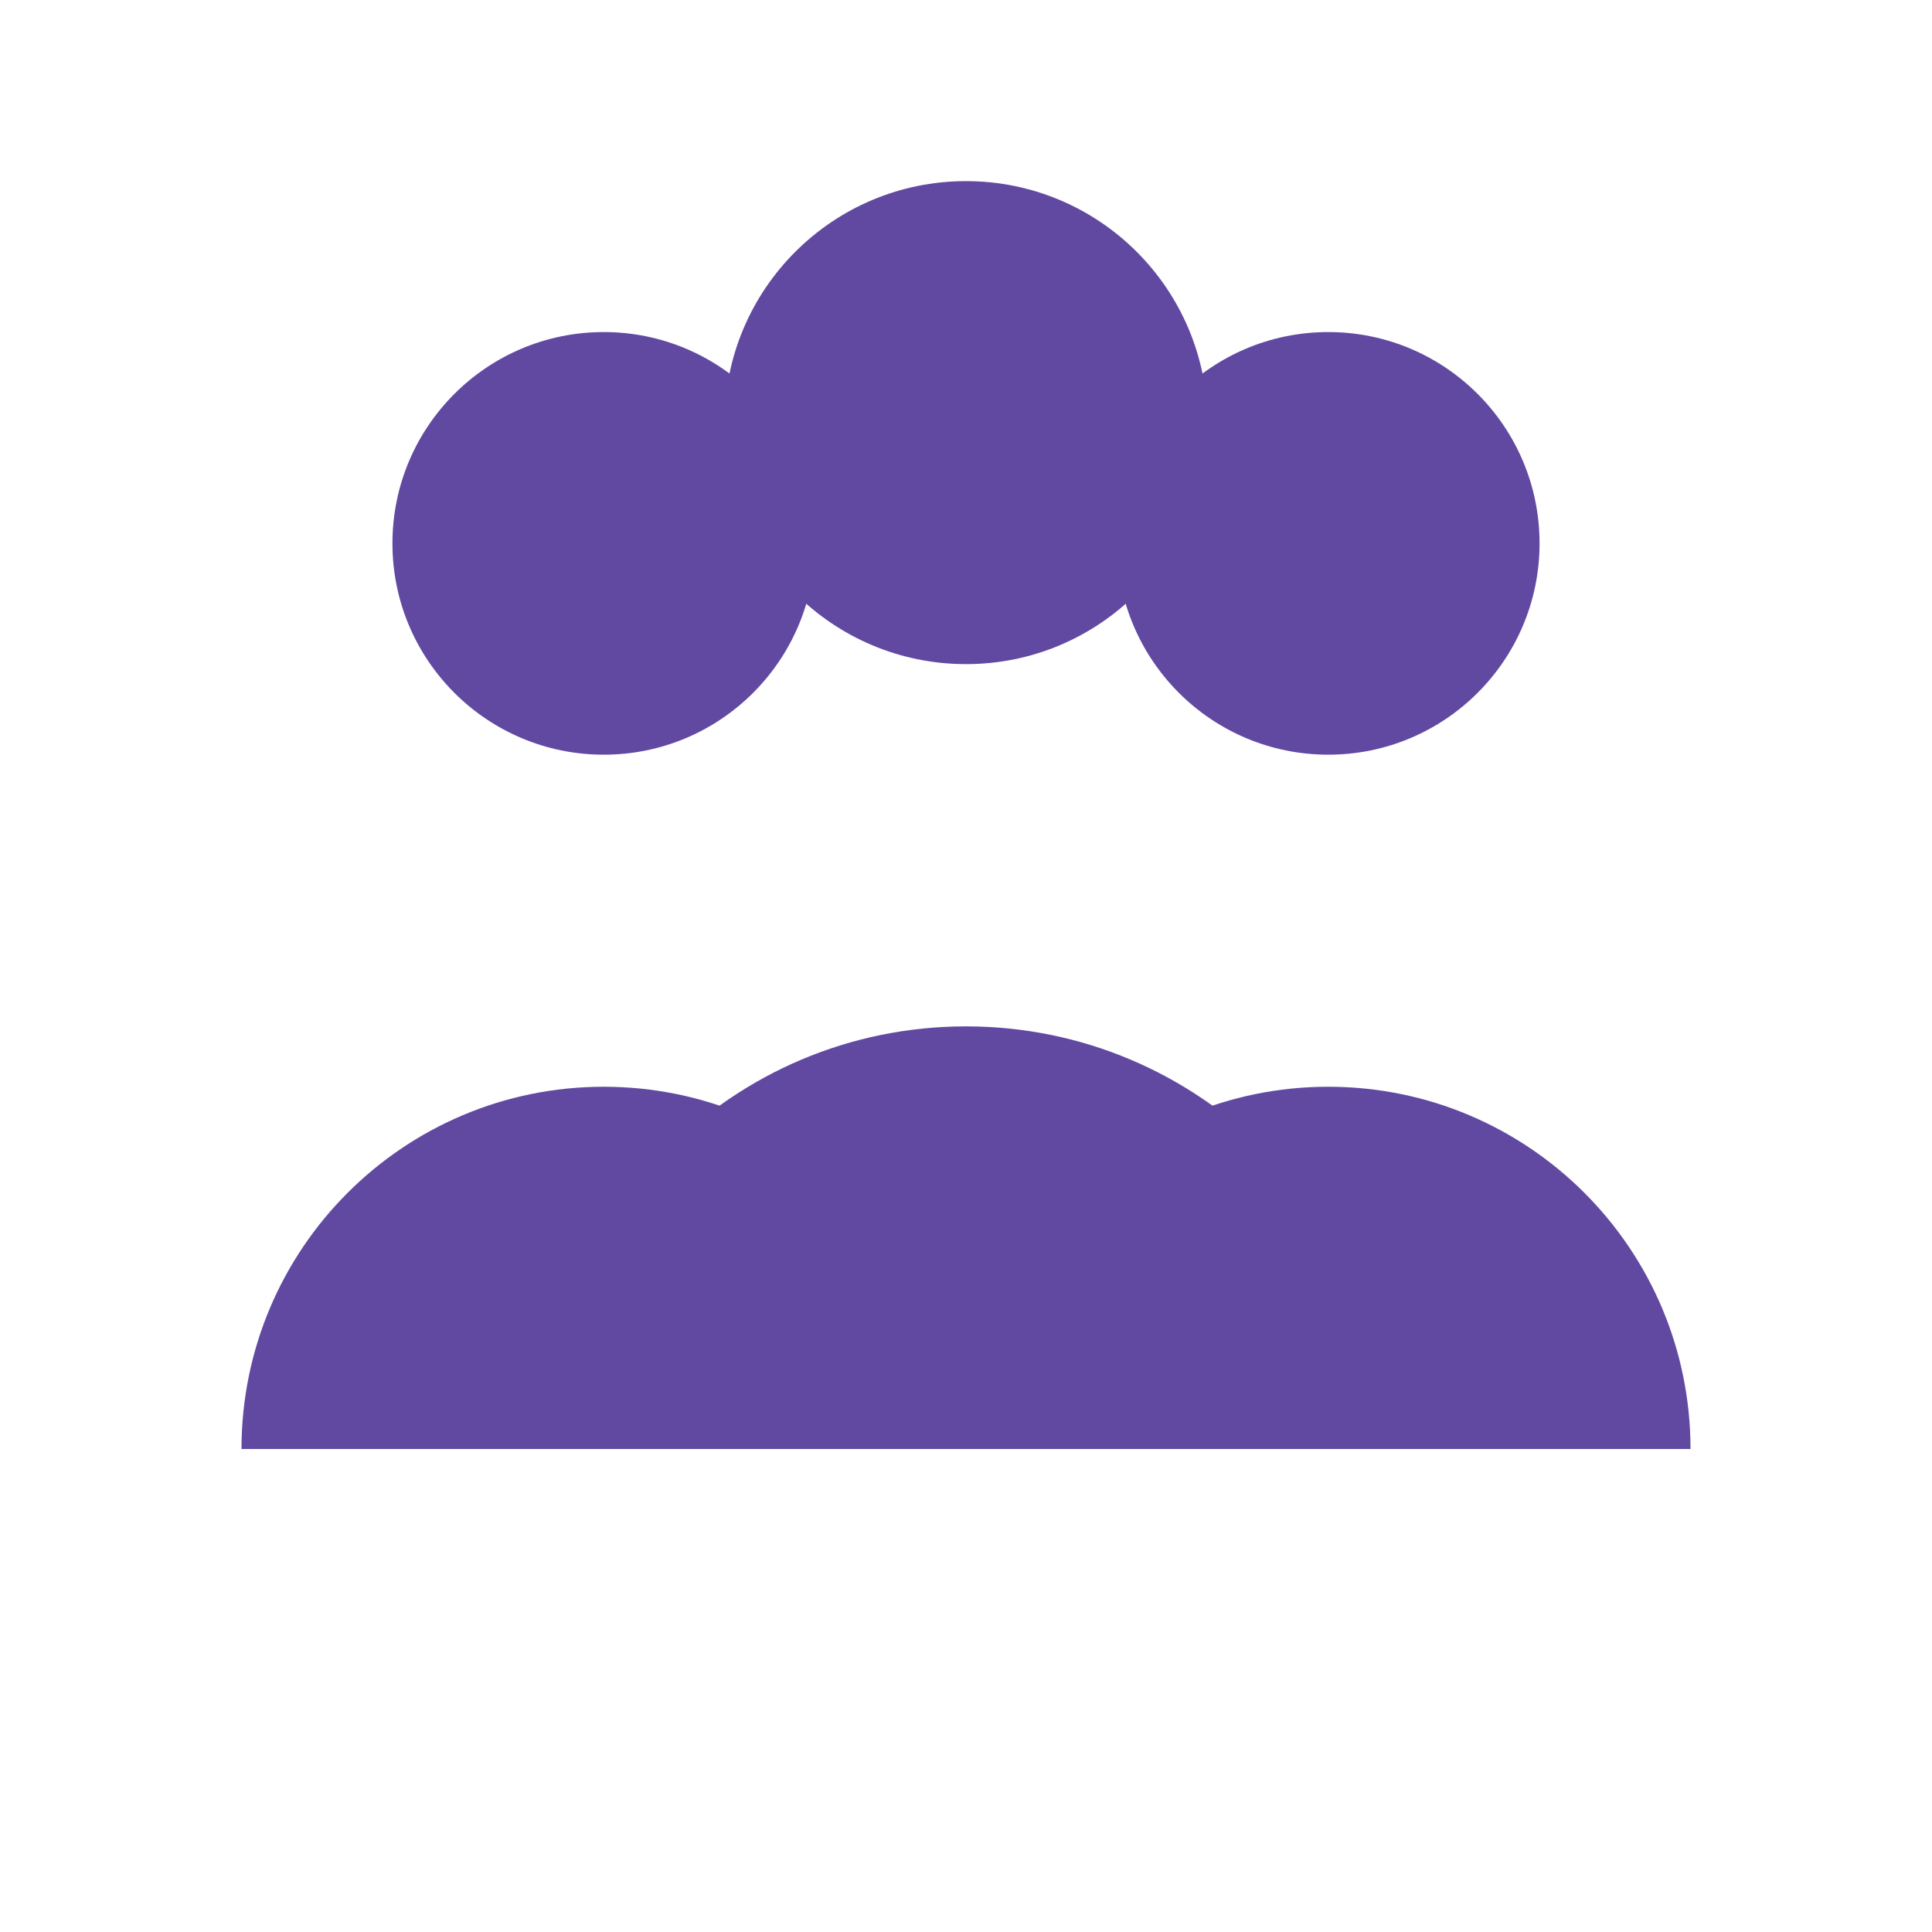
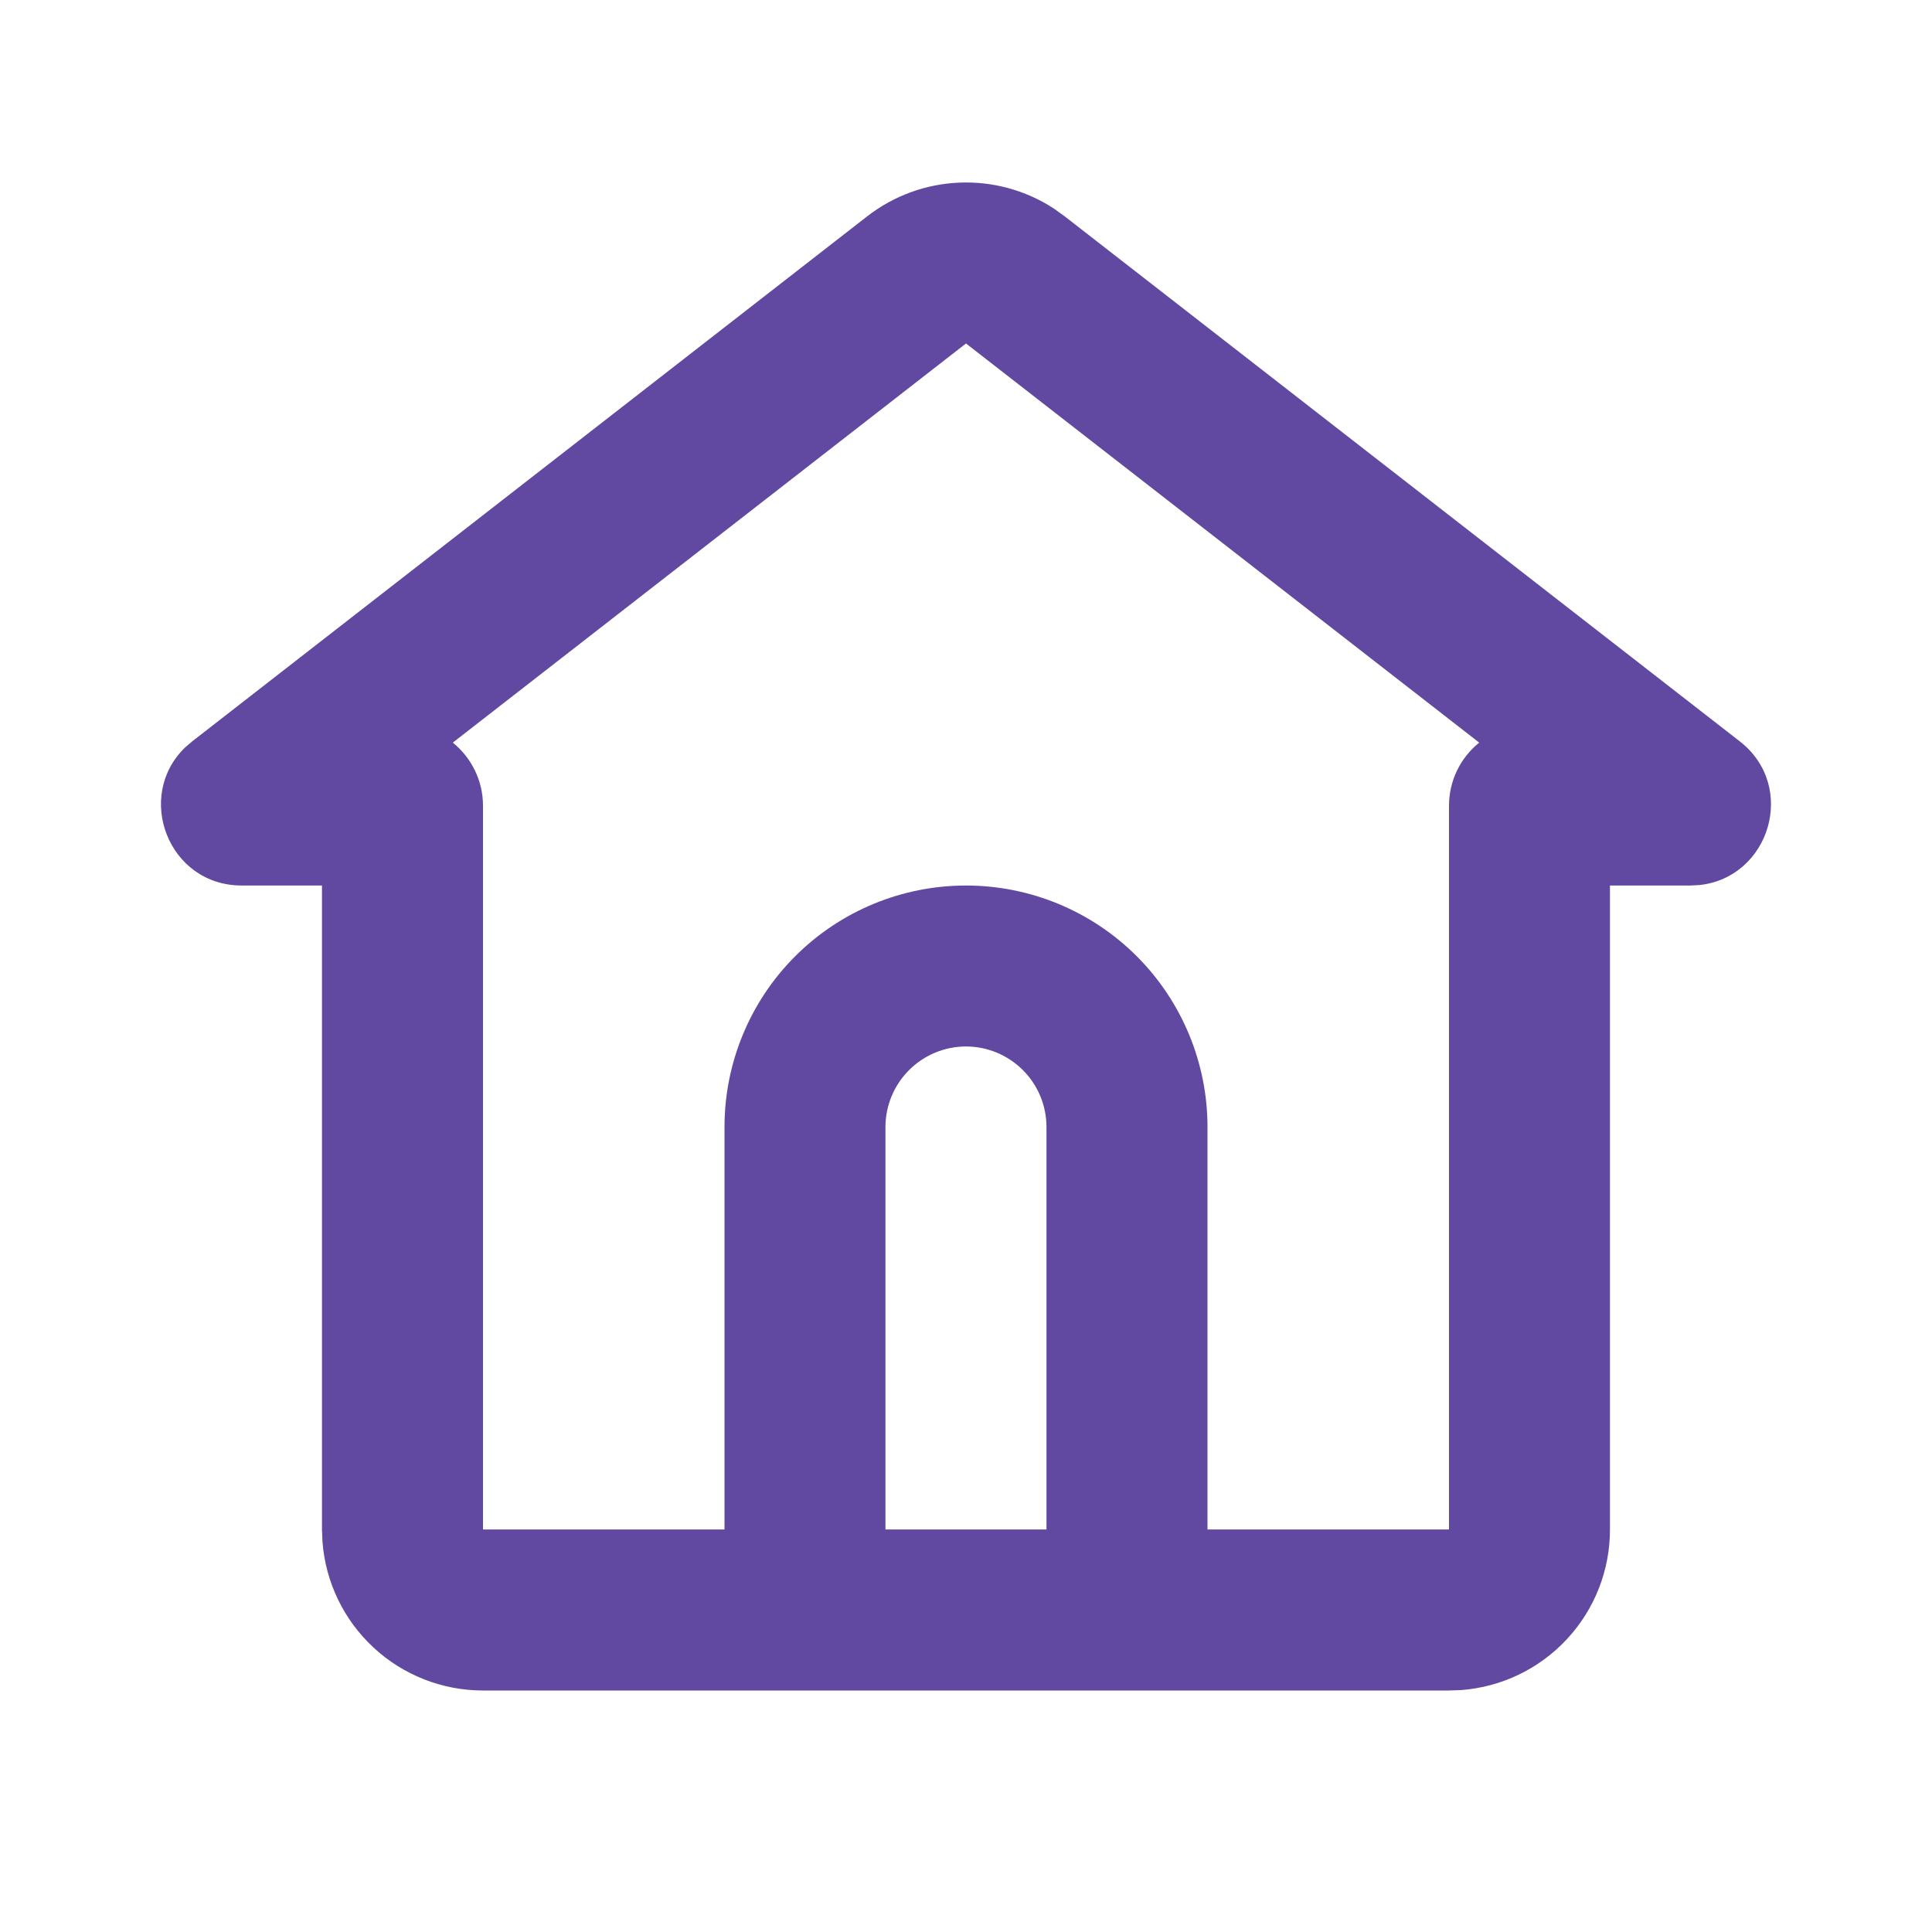
<svg xmlns="http://www.w3.org/2000/svg" width="32" height="32" viewBox="0 0 32 32" fill="none">
-   <circle cx="10" cy="9" r="3.5" fill="#6149A2" />
-   <circle cx="22" cy="9" r="3.5" fill="#6149A2" />
-   <circle cx="16" cy="7" r="4" fill="#6149A2" />
-   <path d="M4 24c0-3.314 2.686-6 6-6s6 2.686 6 6" fill="#6149A2" />
-   <path d="M16 24c0-3.314 2.686-6 6-6s6 2.686 6 6" fill="#6149A2" />
-   <path d="M9 24c0-3.866 3.134-7 7-7s7 3.134 7 7" fill="#6149A2" />
+   <path d="M14.362 3.584C14.8 3.244 15.332 3.048 15.886 3.025C16.44 3.001 16.987 3.15 17.452 3.452L17.637 3.585L28.816 12.279C29.777 13.027 29.309 14.535 28.15 14.659L27.996 14.667H26.666V25.333C26.667 26.006 26.413 26.654 25.955 27.147C25.498 27.641 24.87 27.943 24.2 27.993L24 28H8C7.327 28 6.679 27.746 6.186 27.288C5.693 26.831 5.391 26.204 5.341 25.533L5.333 25.333V14.667H4.004C2.786 14.667 2.228 13.189 3.066 12.38L3.184 12.279L14.362 3.584ZM16 5.689L7.5 12.3C7.805 12.547 8 12.924 8 13.347V25.333H12V18.667C12 17.606 12.421 16.588 13.171 15.838C13.921 15.088 14.939 14.667 16 14.667C17.061 14.667 18.078 15.088 18.828 15.838C19.578 16.588 20 17.606 20 18.667V25.333H24V13.347C24 12.924 24.194 12.547 24.5 12.3L16 5.689ZM16 17.333C15.646 17.333 15.307 17.474 15.057 17.724C14.807 17.974 14.666 18.313 14.666 18.667V25.333H17.333V18.667C17.333 18.313 17.192 17.974 16.942 17.724C16.692 17.474 16.353 17.333 16 17.333Z" fill="#6149A2" />
</svg>
